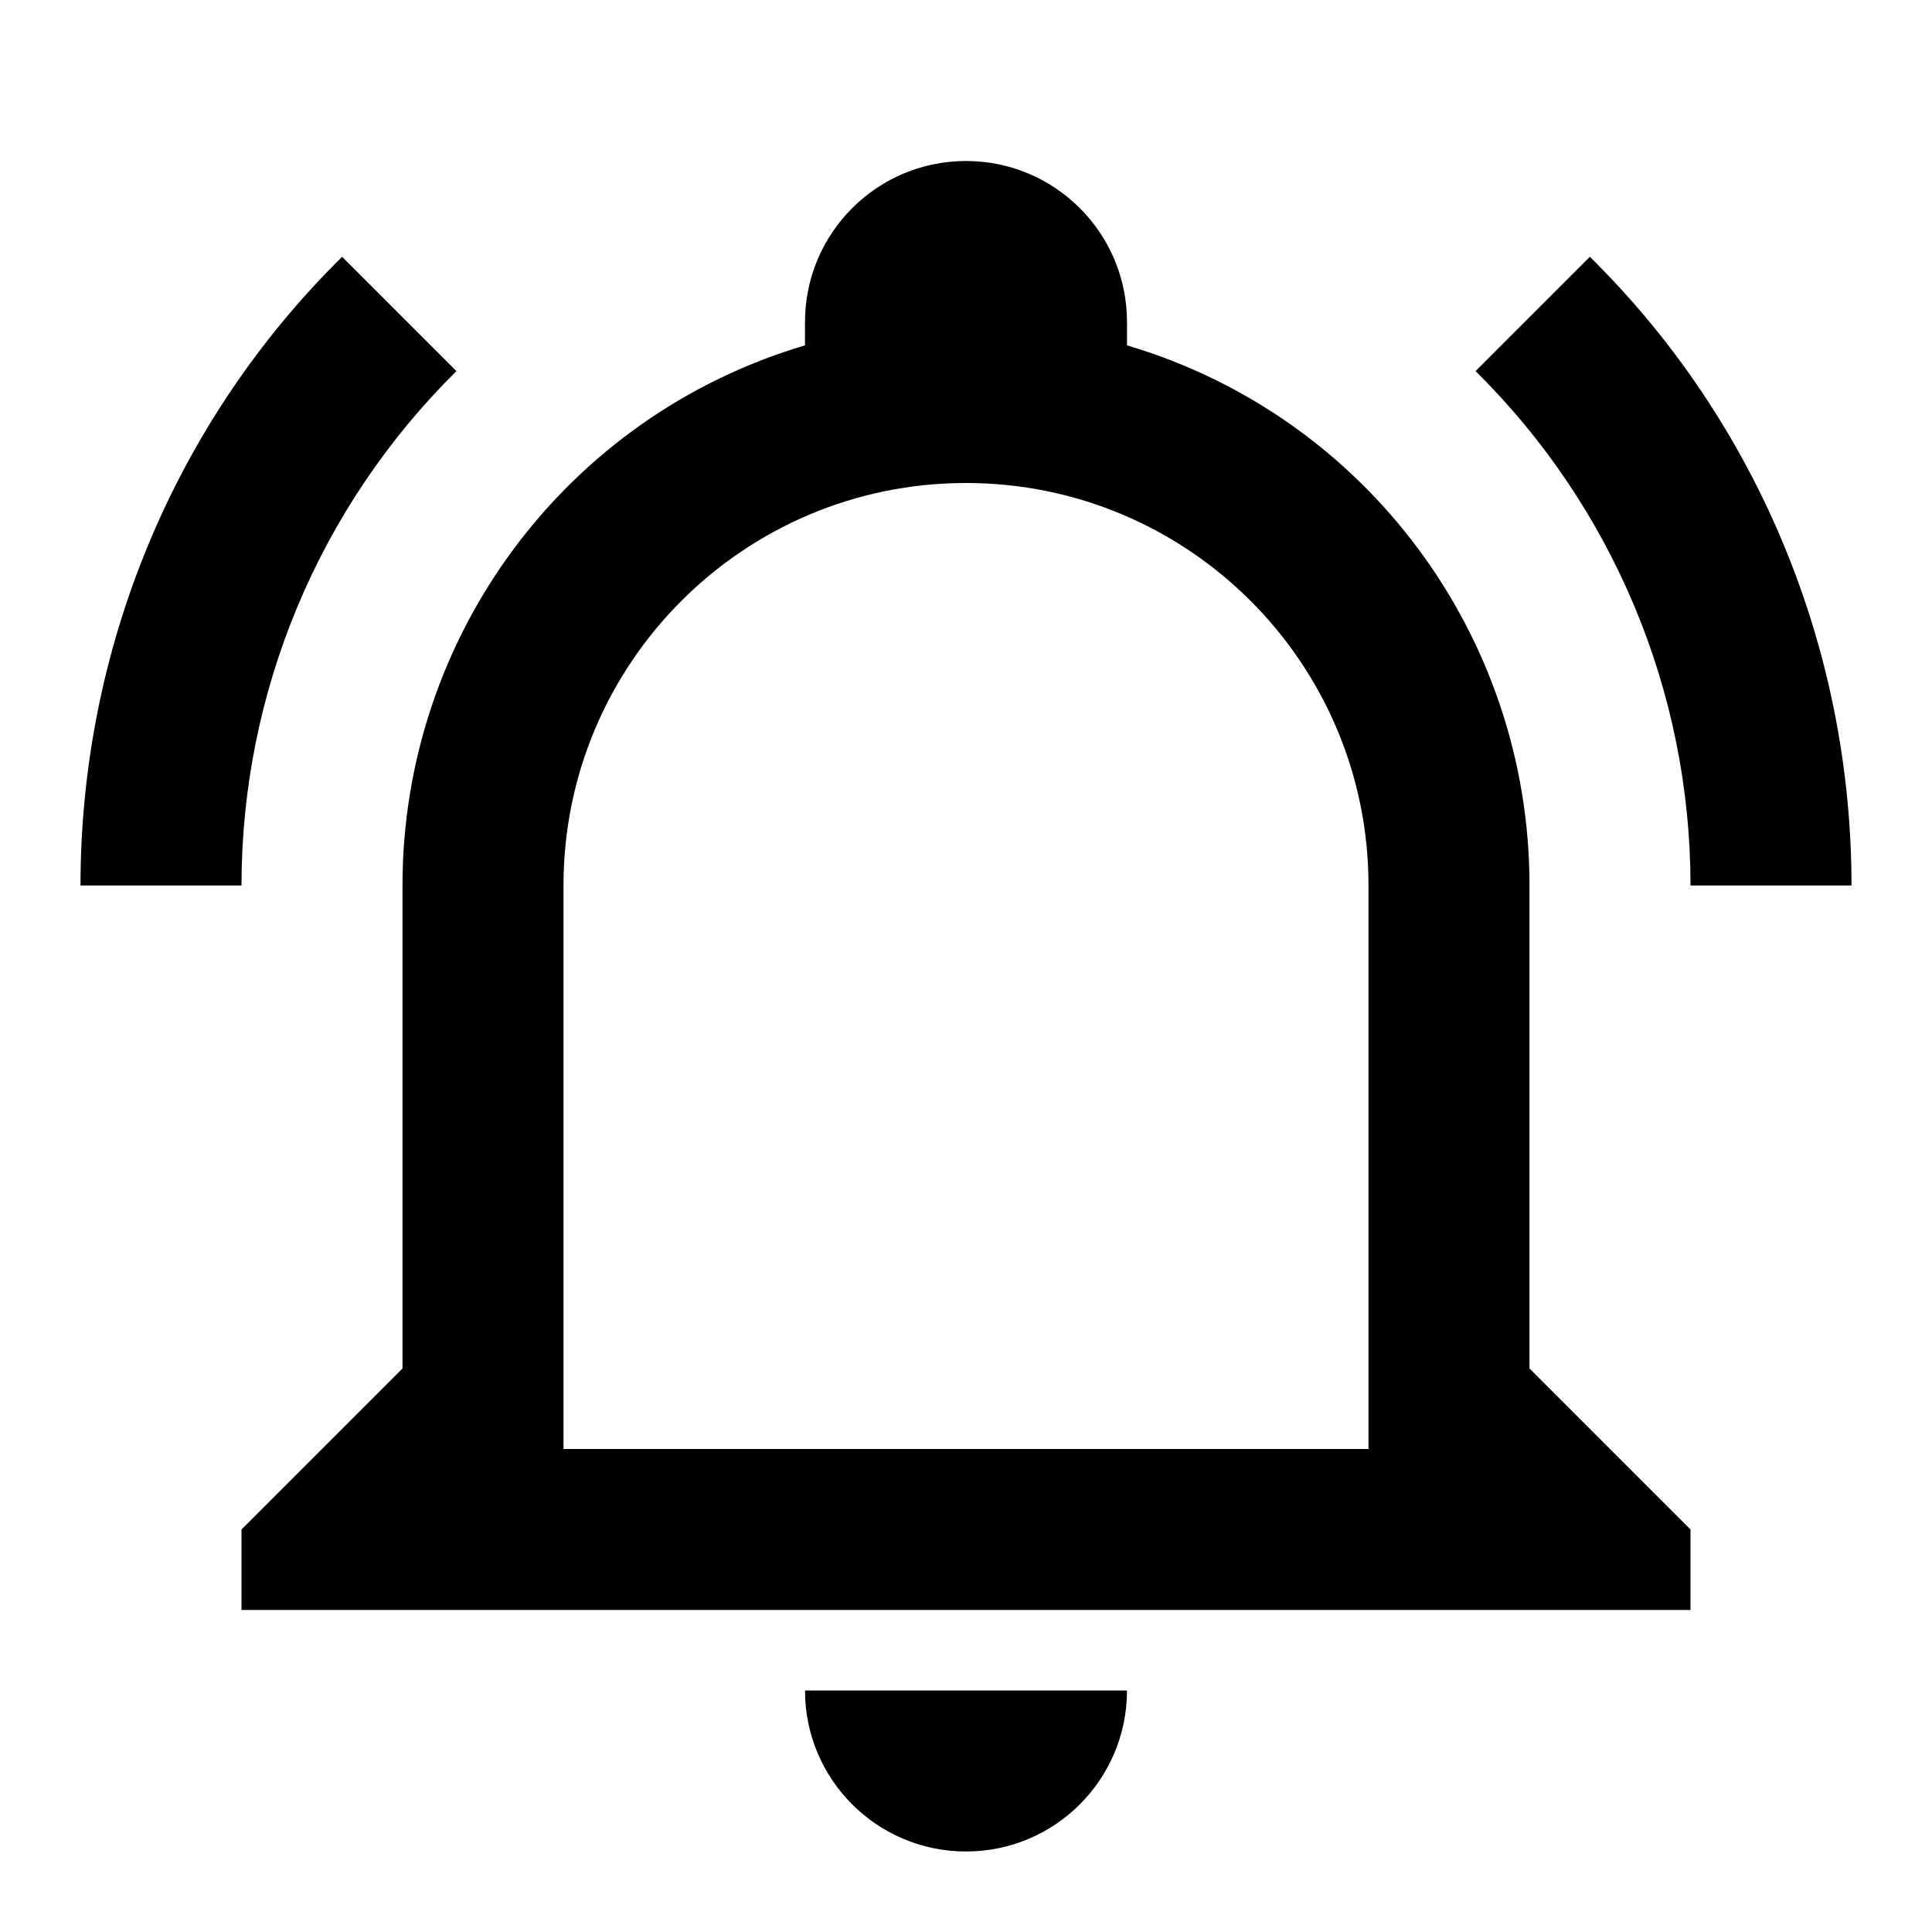
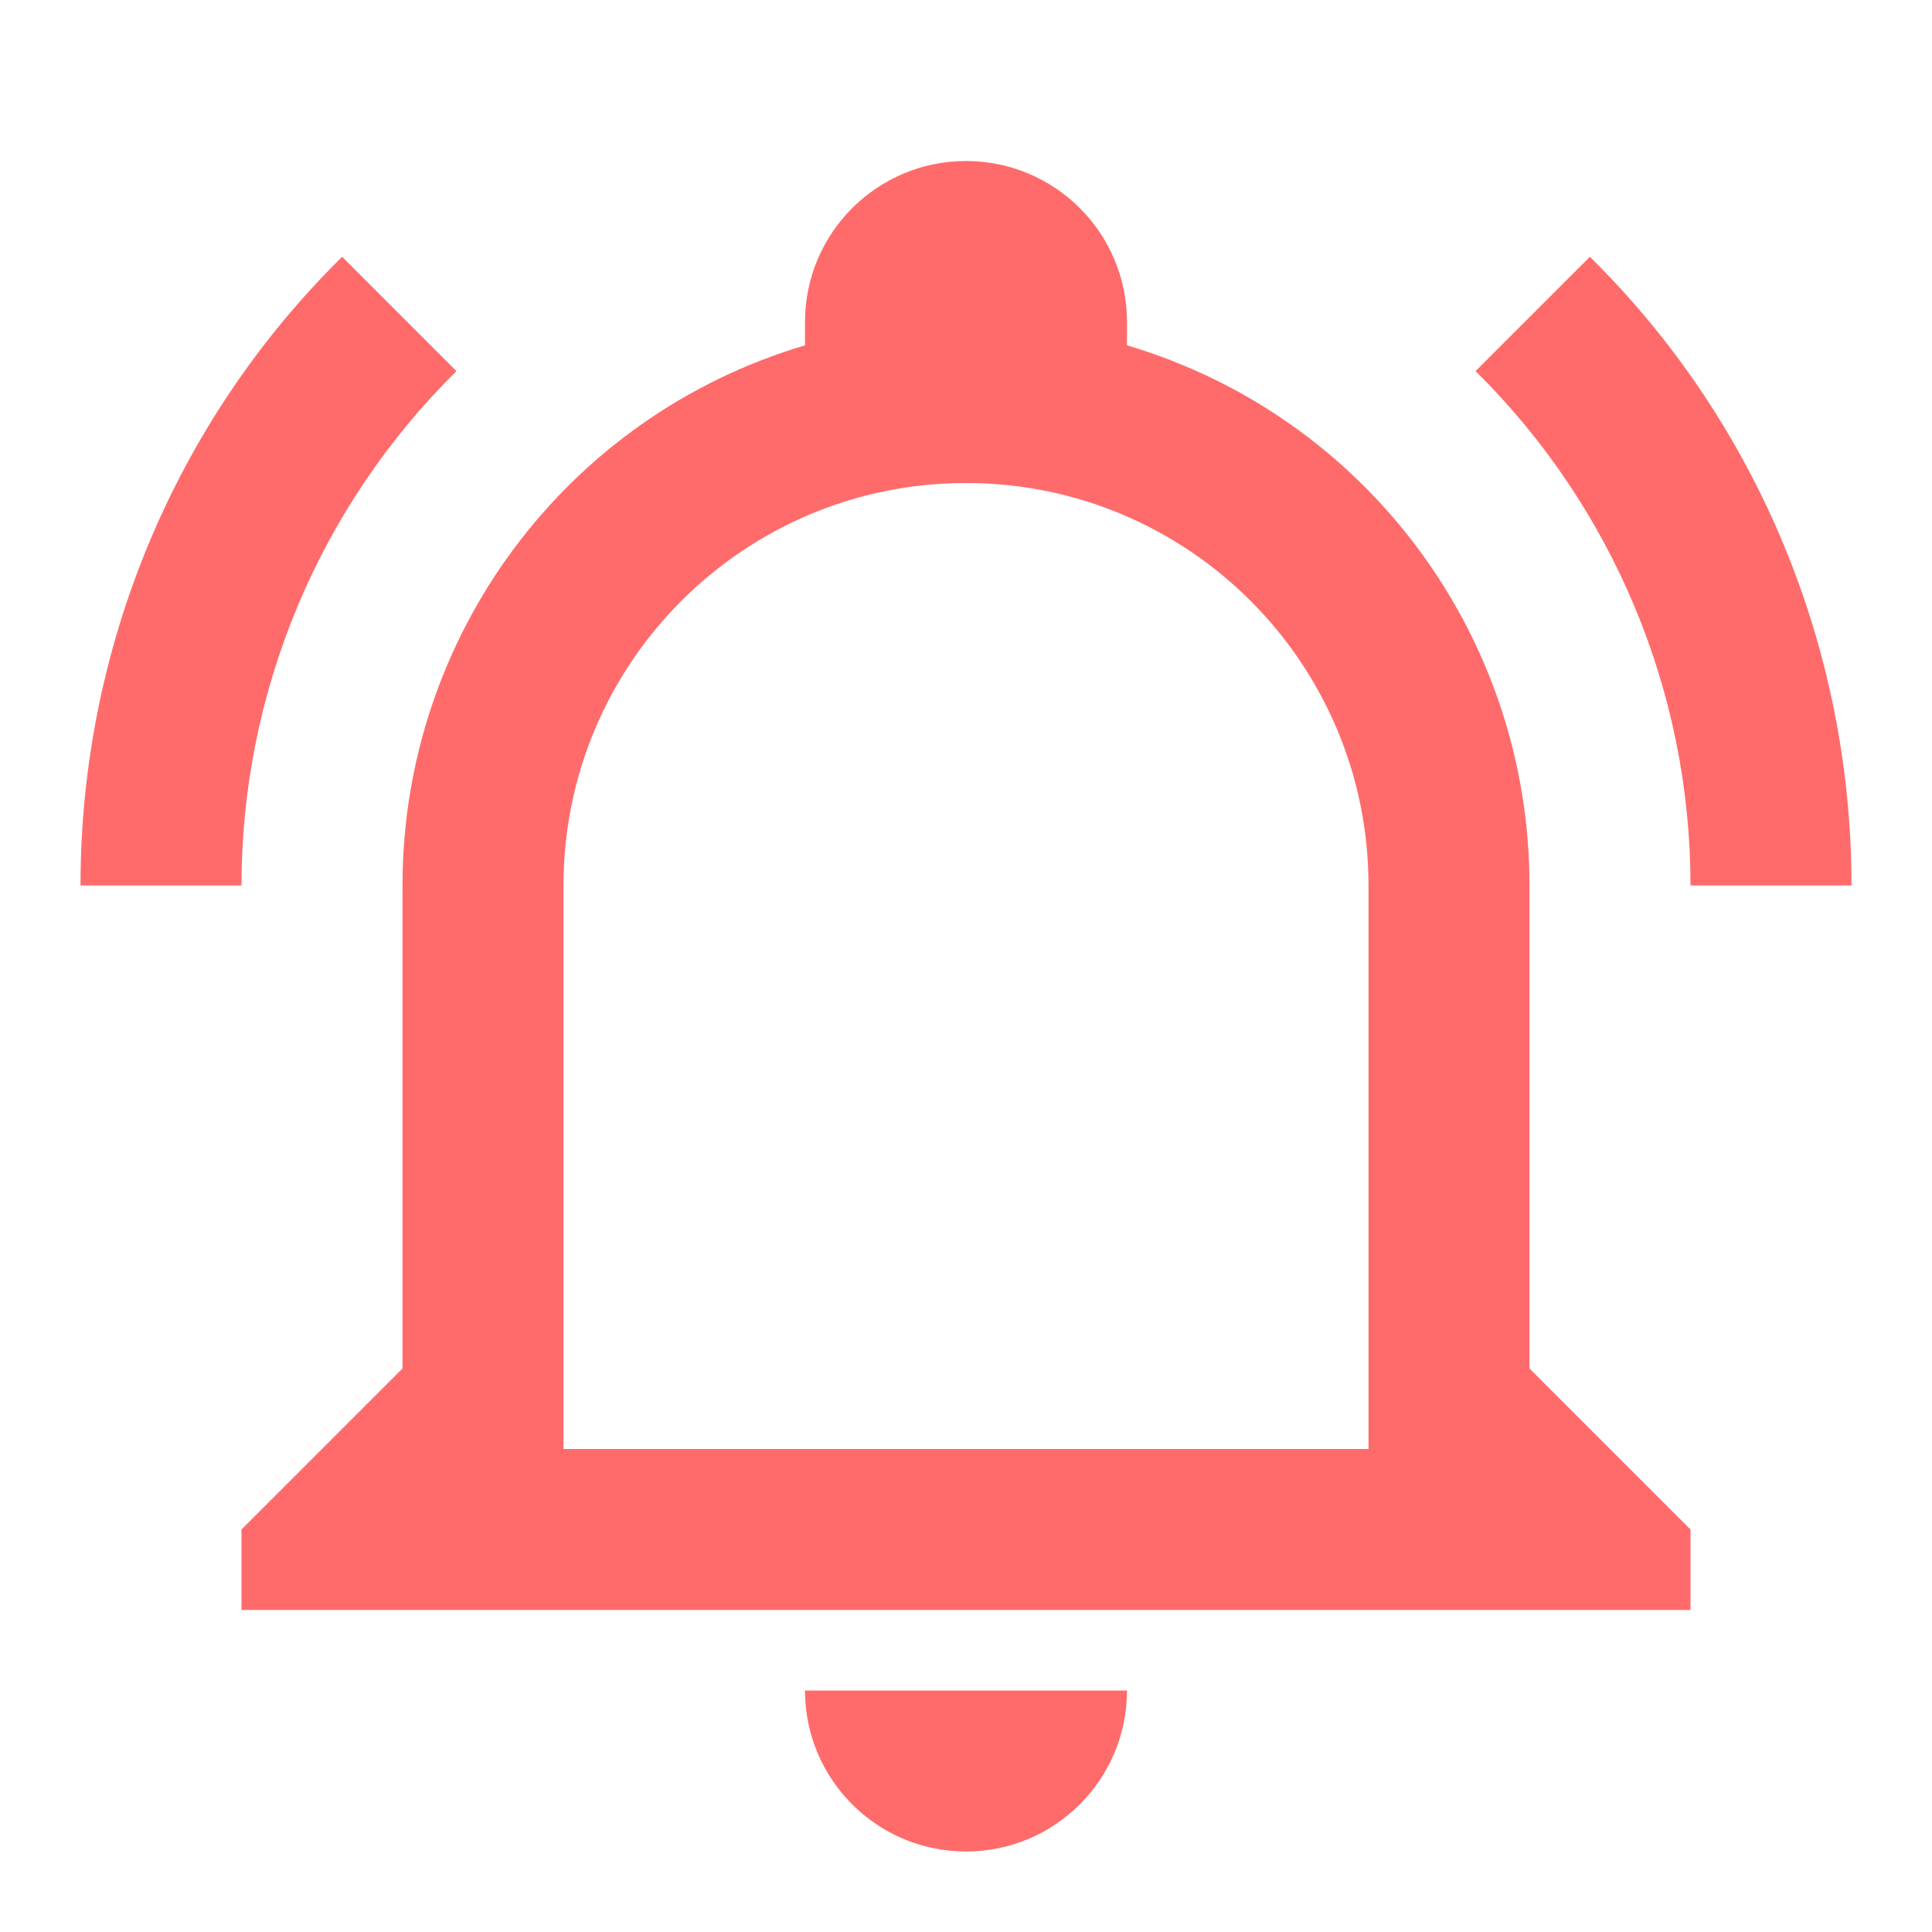
- <svg xmlns="http://www.w3.org/2000/svg" viewBox="0 0 24 24">
+ <svg xmlns="http://www.w3.org/2000/svg" fill="#ff6b6b" viewBox="0 0 24 24">
  <path d="M10,21H14A2,2 0 0,1 12,23A2,2 0 0,1 10,21M21,19V20H3V19L5,17V11C5,7.9 7.03,5.17 10,4.29C10,4.19 10,4.1 10,4A2,2 0 0,1 12,2A2,2 0 0,1 14,4C14,4.1 14,4.19 14,4.29C16.97,5.17 19,7.9 19,11V17L21,19M17,11A5,5 0 0,0 12,6A5,5 0 0,0 7,11V18H17V11M19.75,3.19L18.33,4.61C20.04,6.3 21,8.6 21,11H23C23,8.07 21.84,5.25 19.75,3.19M1,11H3C3,8.6 3.96,6.3 5.67,4.61L4.25,3.19C2.16,5.25 1,8.07 1,11Z" />
</svg>
